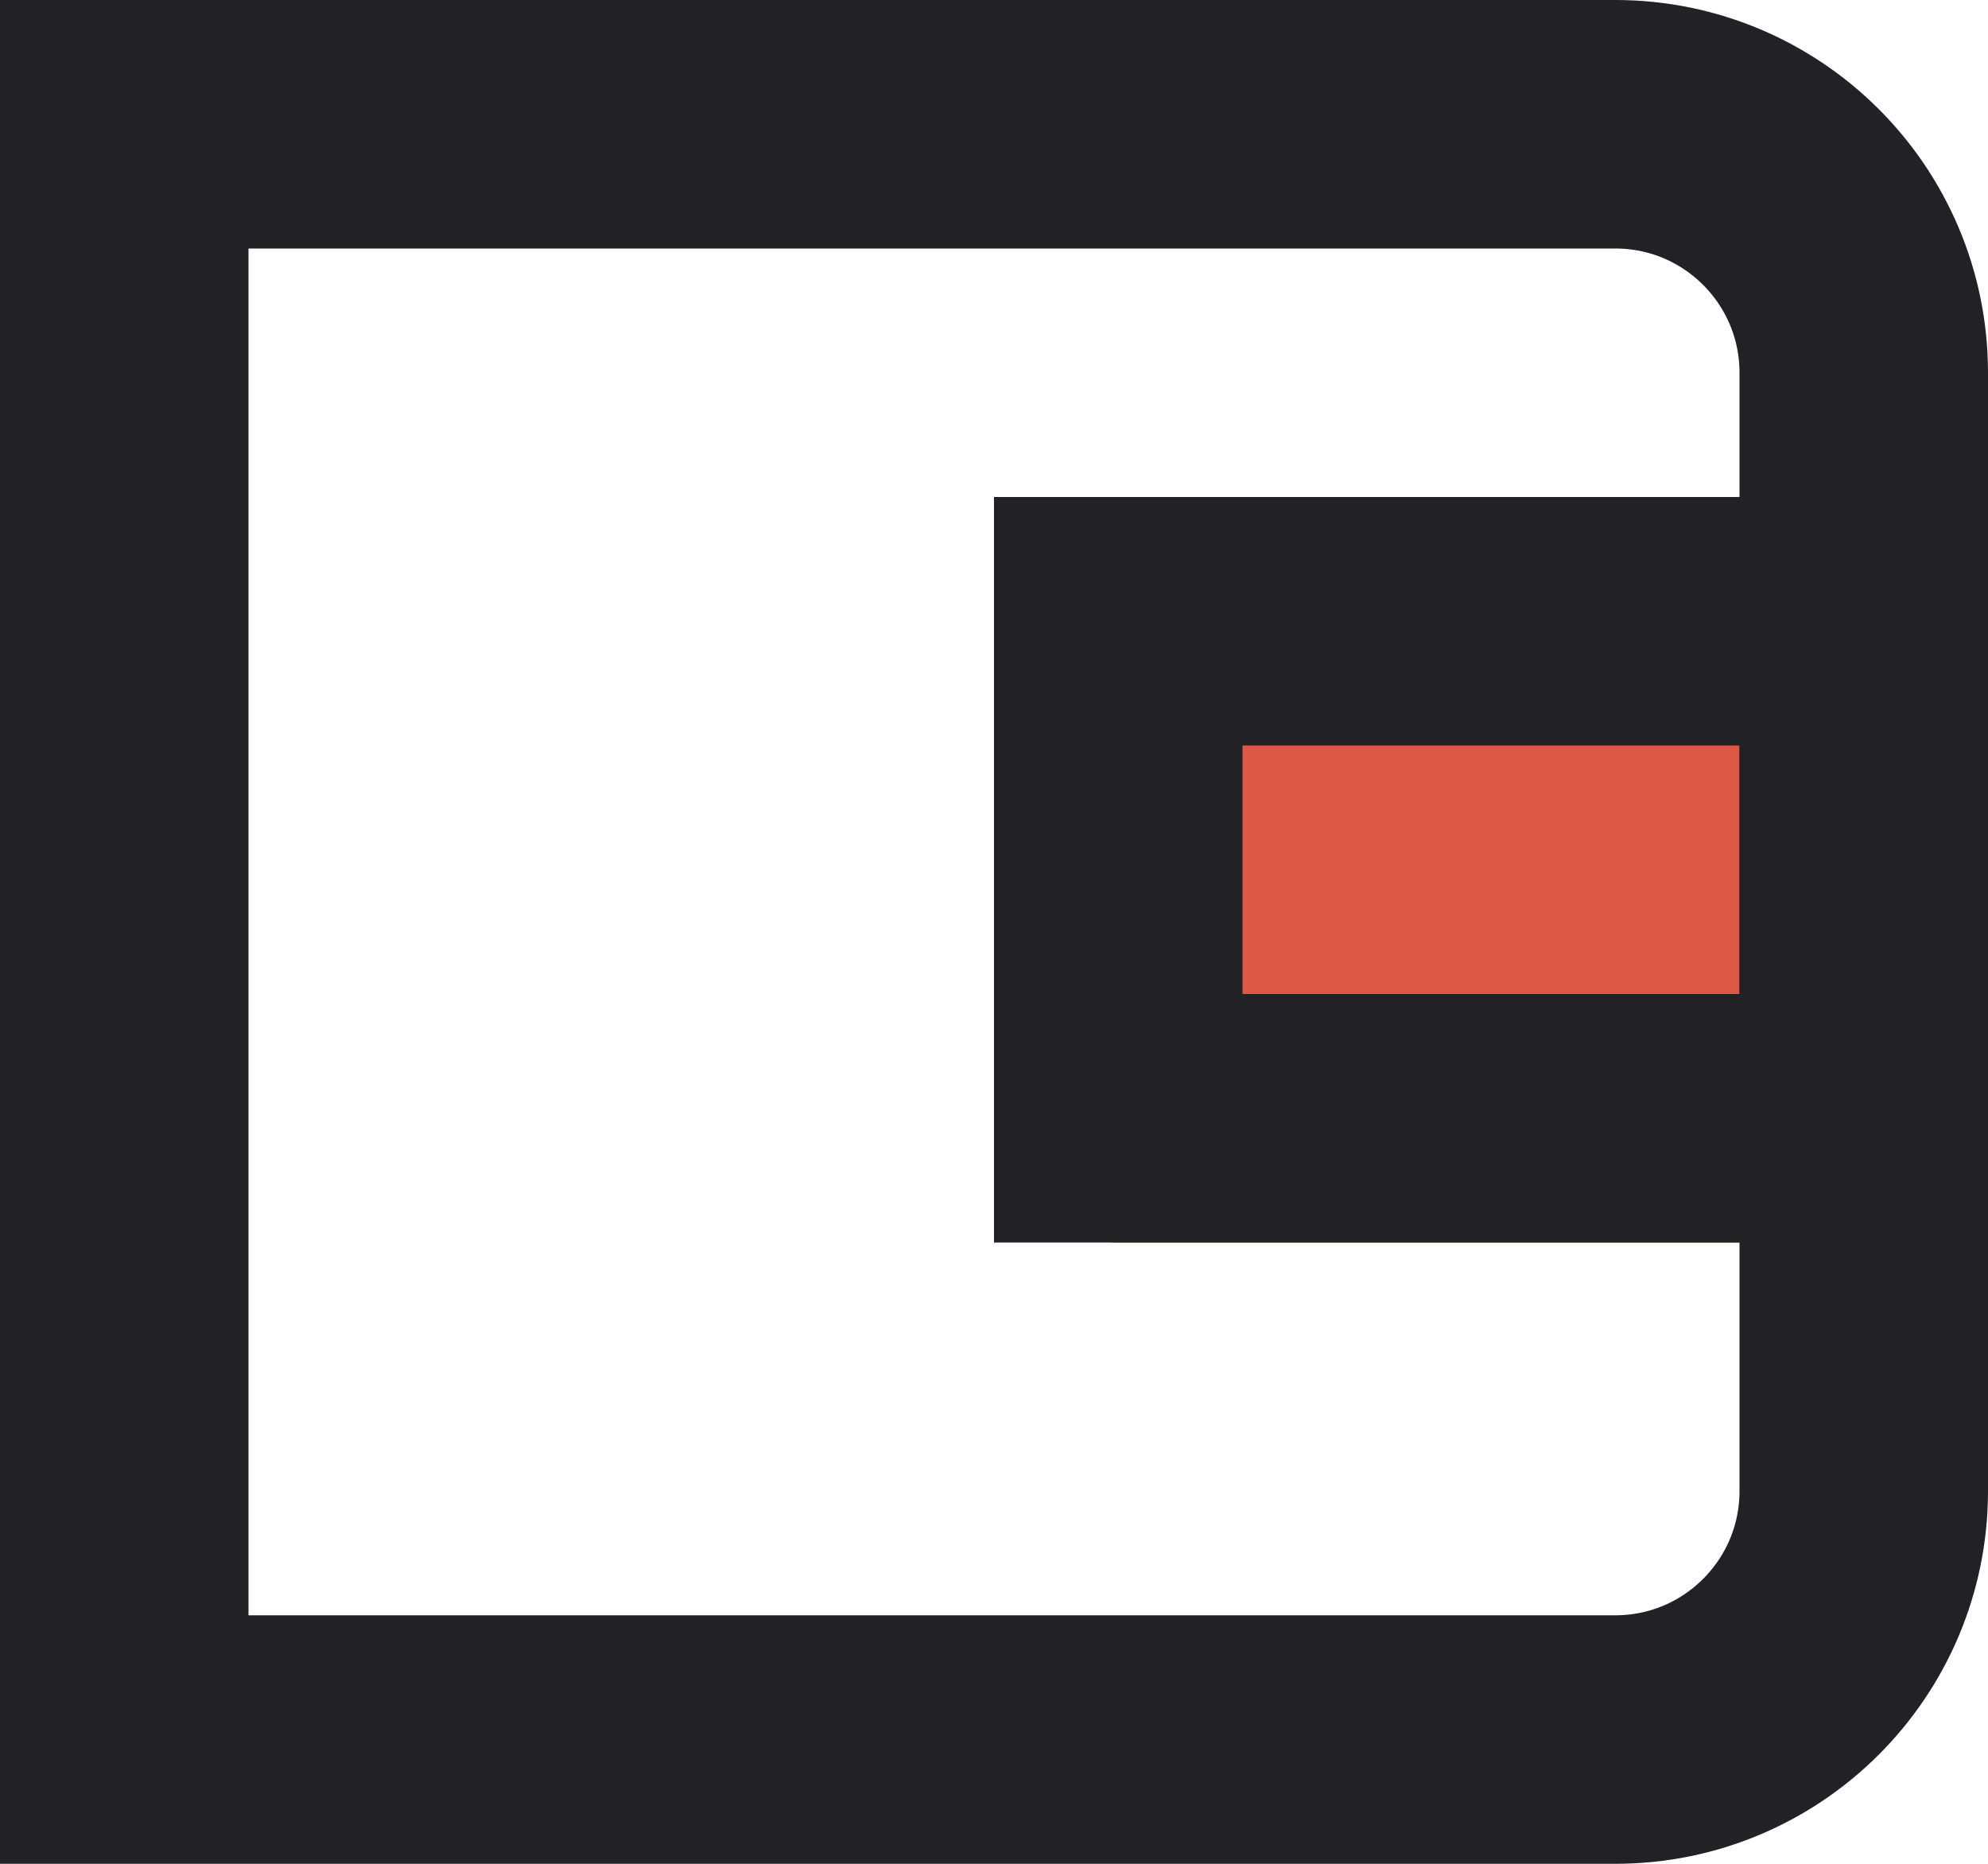
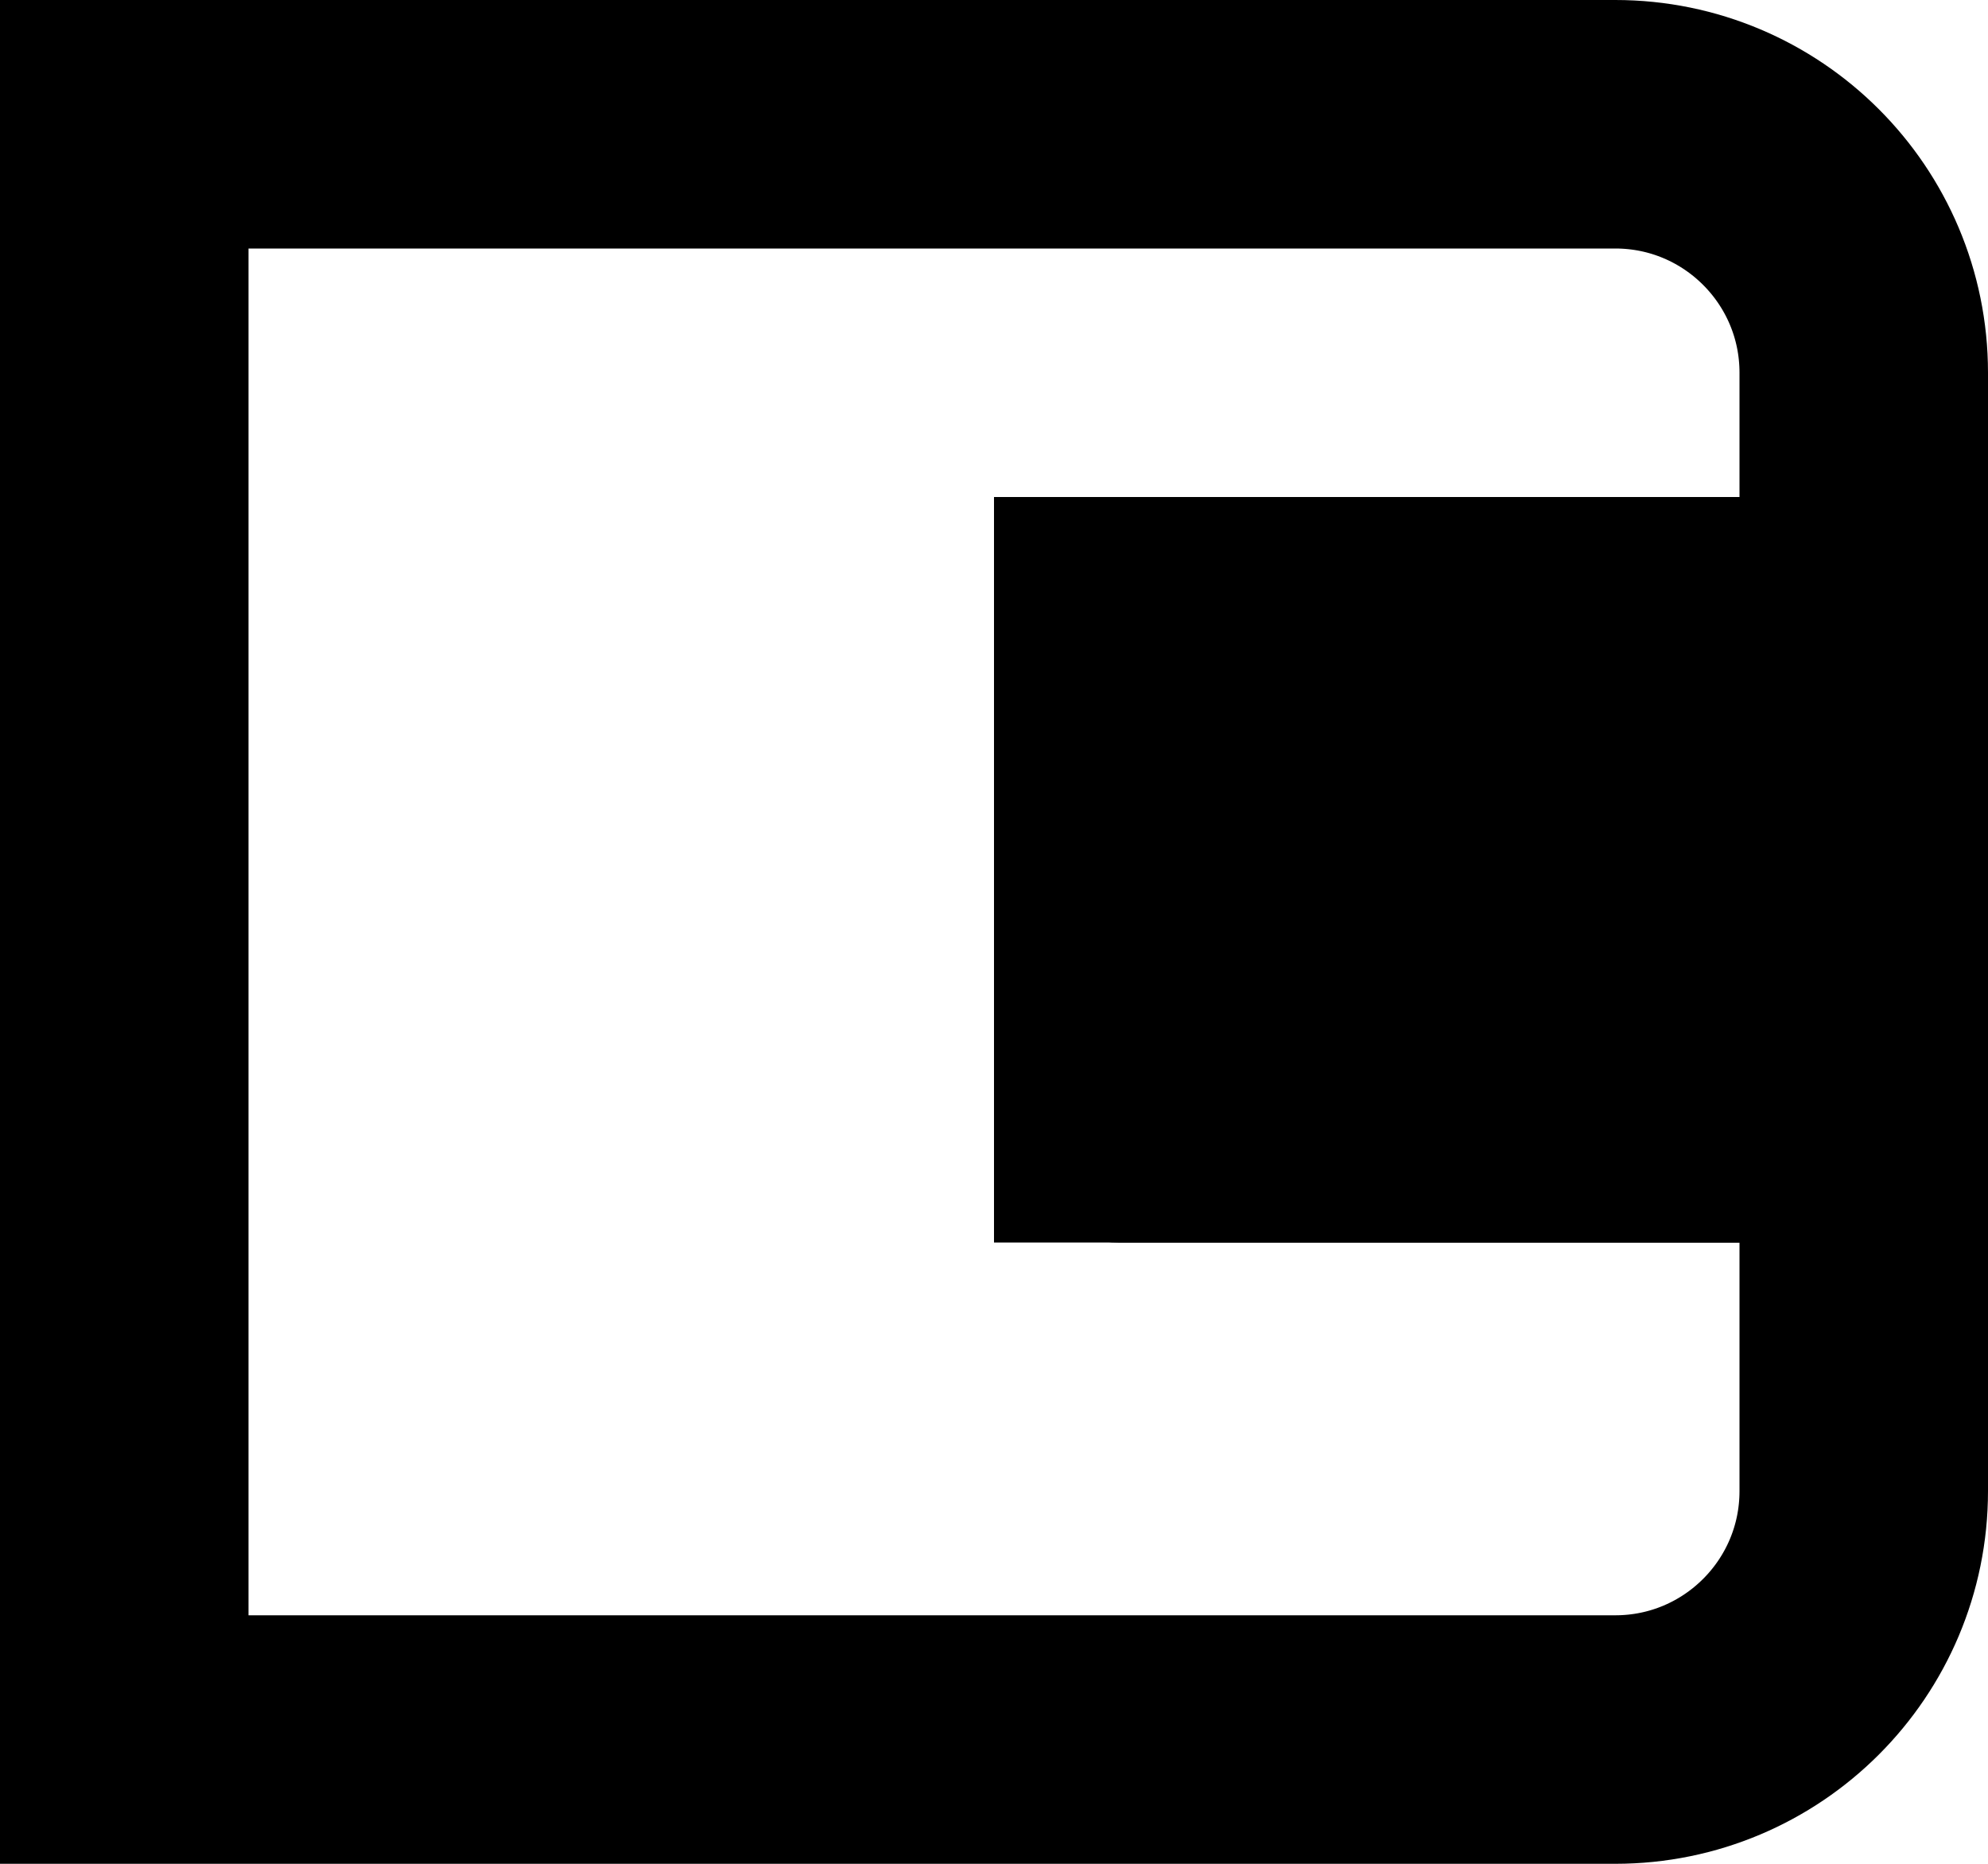
<svg xmlns="http://www.w3.org/2000/svg" width="16" height="15">
-   <g id="icon" transform="translate(-3883 -226)" stroke="#212225" stroke-width="2">
-     <g id="Прямоугольник_скругл._углы_979" data-name="Прямоугольник, скругл. углы 979" transform="translate(3891 230)" fill="#de5846">
+   <g id="icon" transform="translate(-3883 -226)" stroke="currentColor" stroke-width="2">
+     <g id="Прямоугольник_скругл._углы_979" data-name="Прямоугольник, скругл. углы 979" transform="translate(3891 230)" fill="currentColor">
      <rect width="8" height="6" rx="1" stroke="none" />
      <path fill="none" d="M1 1h6v4H1z" />
    </g>
    <g id="Прямоугольник_скругл._углы_978" data-name="Прямоугольник, скругл. углы 978" fill="none">
      <path d="M1 0h12a3 3 0 013 3v9a3 3 0 01-3 3H1a1 1 0 01-1-1V1a1 1 0 011-1z" stroke="none" transform="translate(3883 226)" />
      <path d="M1 1h12a2 2 0 012 2v9a2 2 0 01-2 2H1h0V1h0z" transform="translate(3883 226)" />
    </g>
  </g>
</svg>
